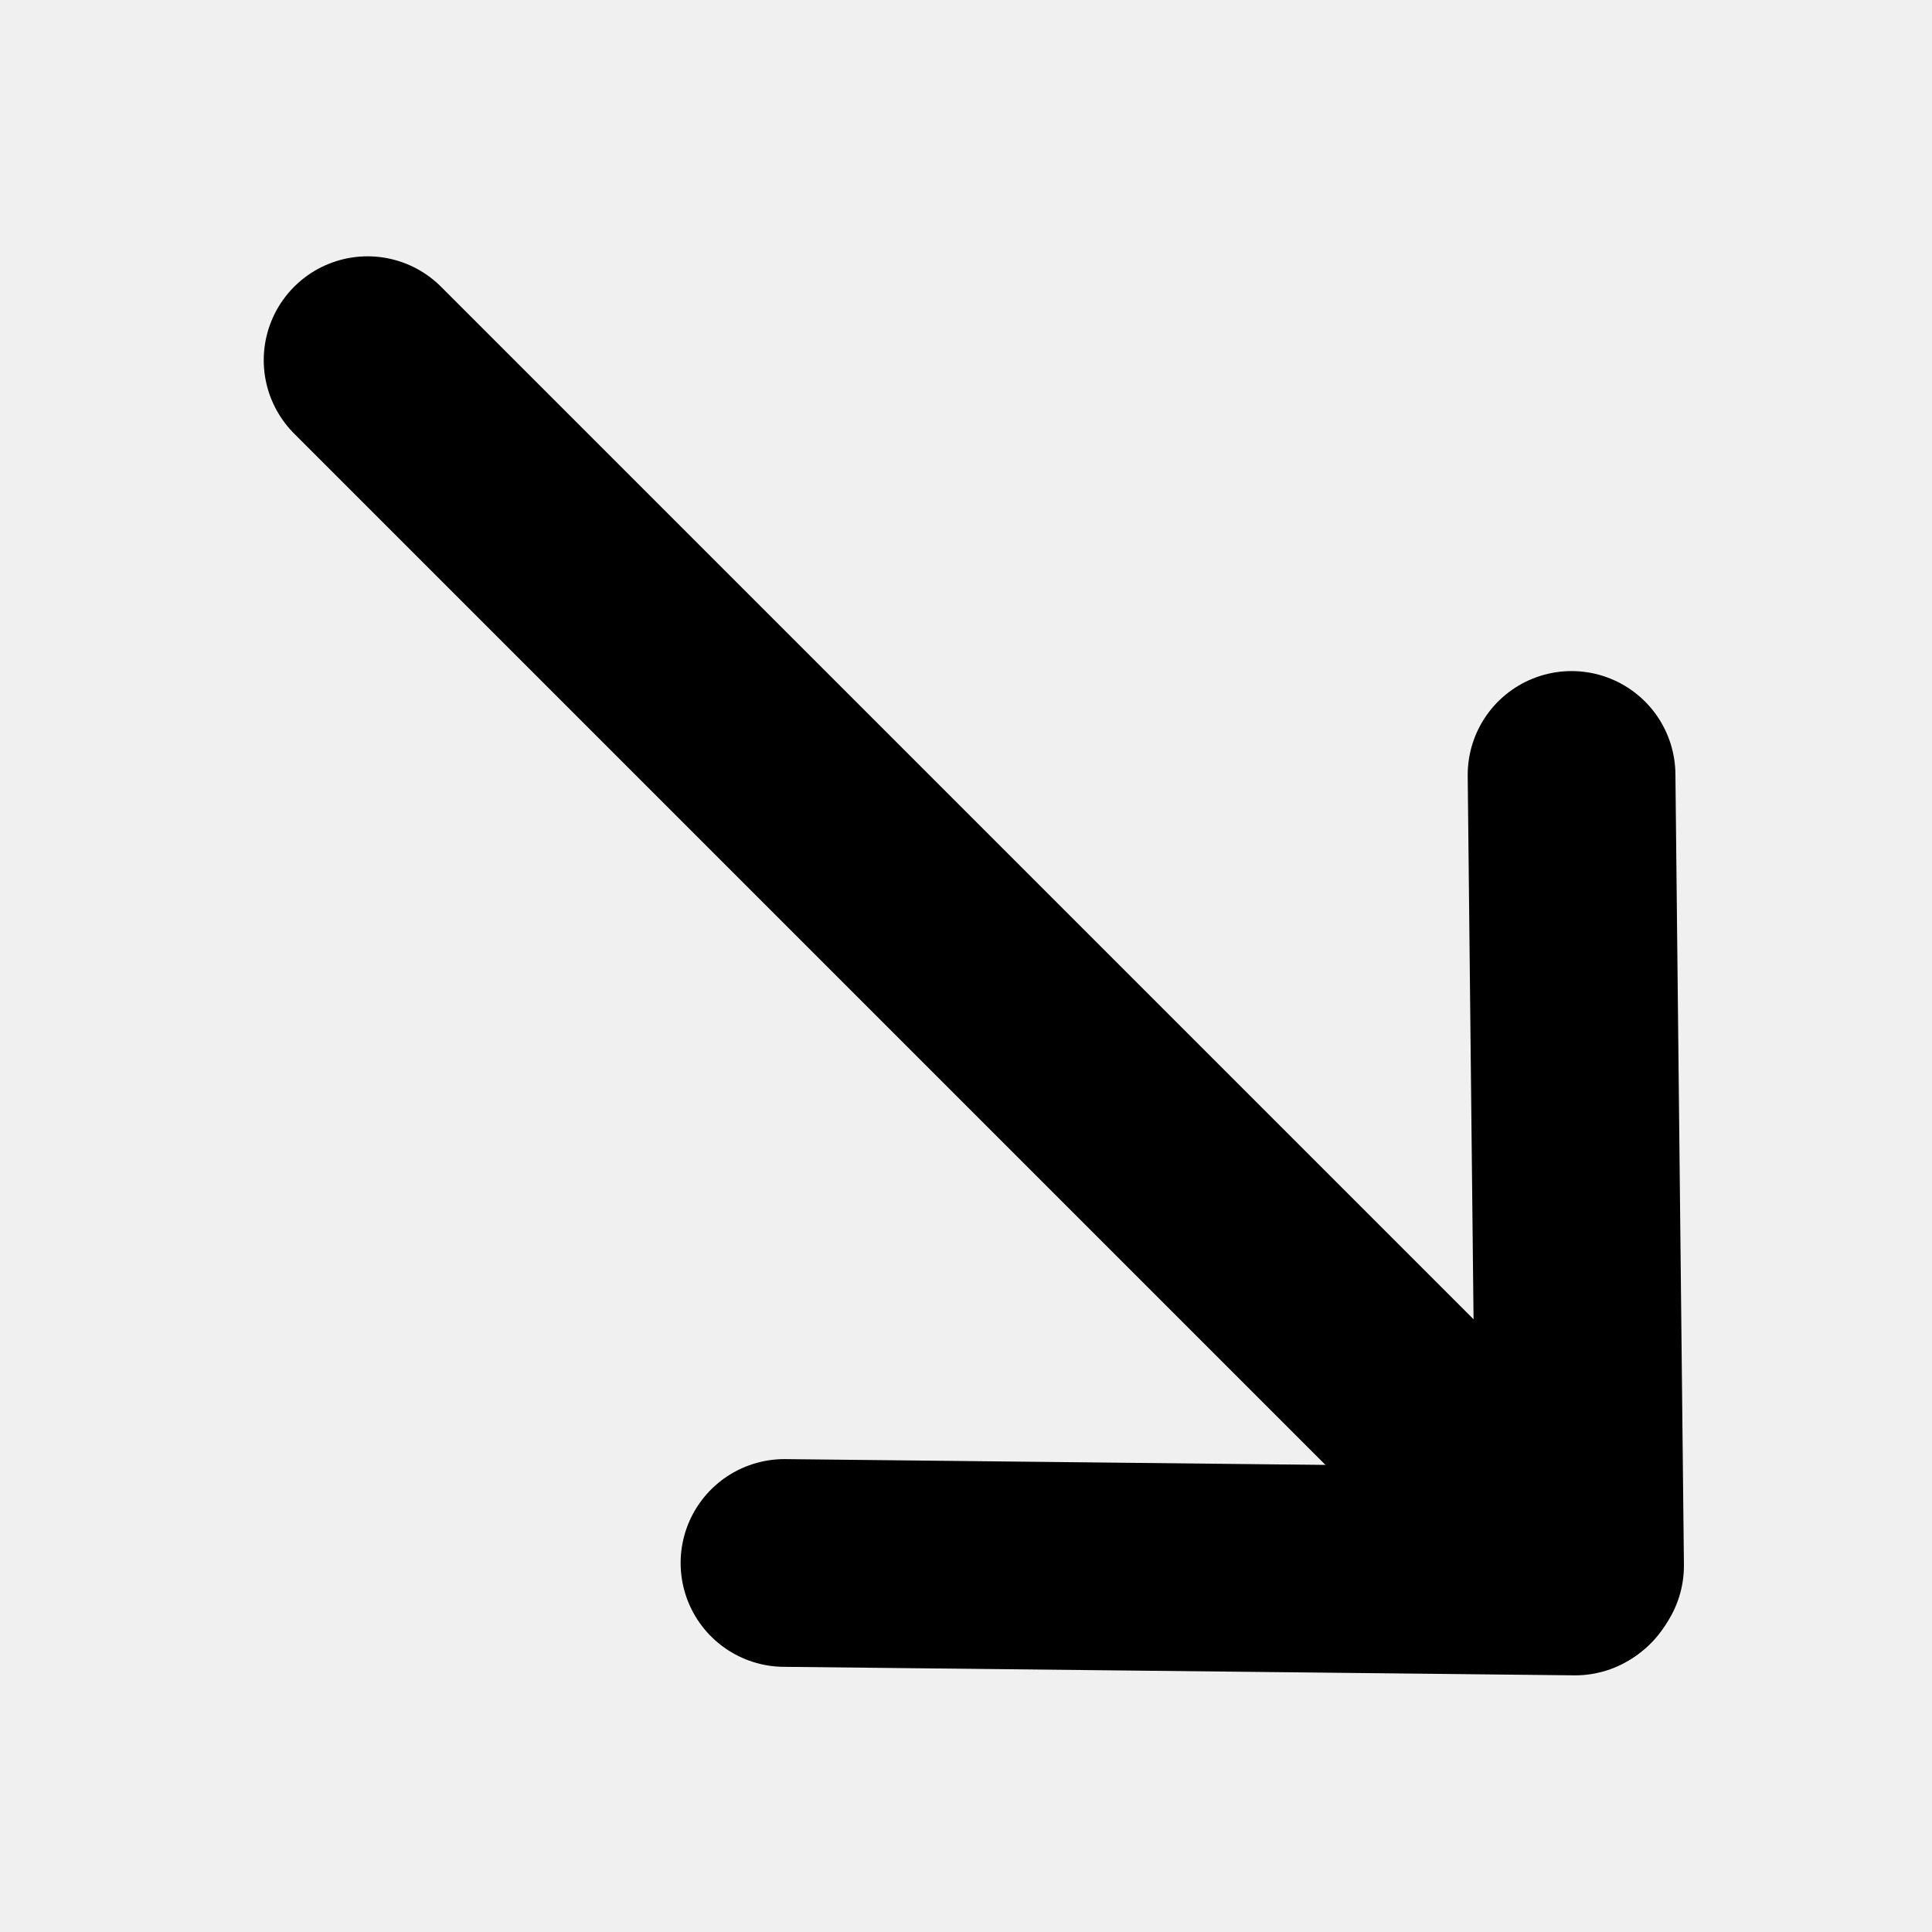
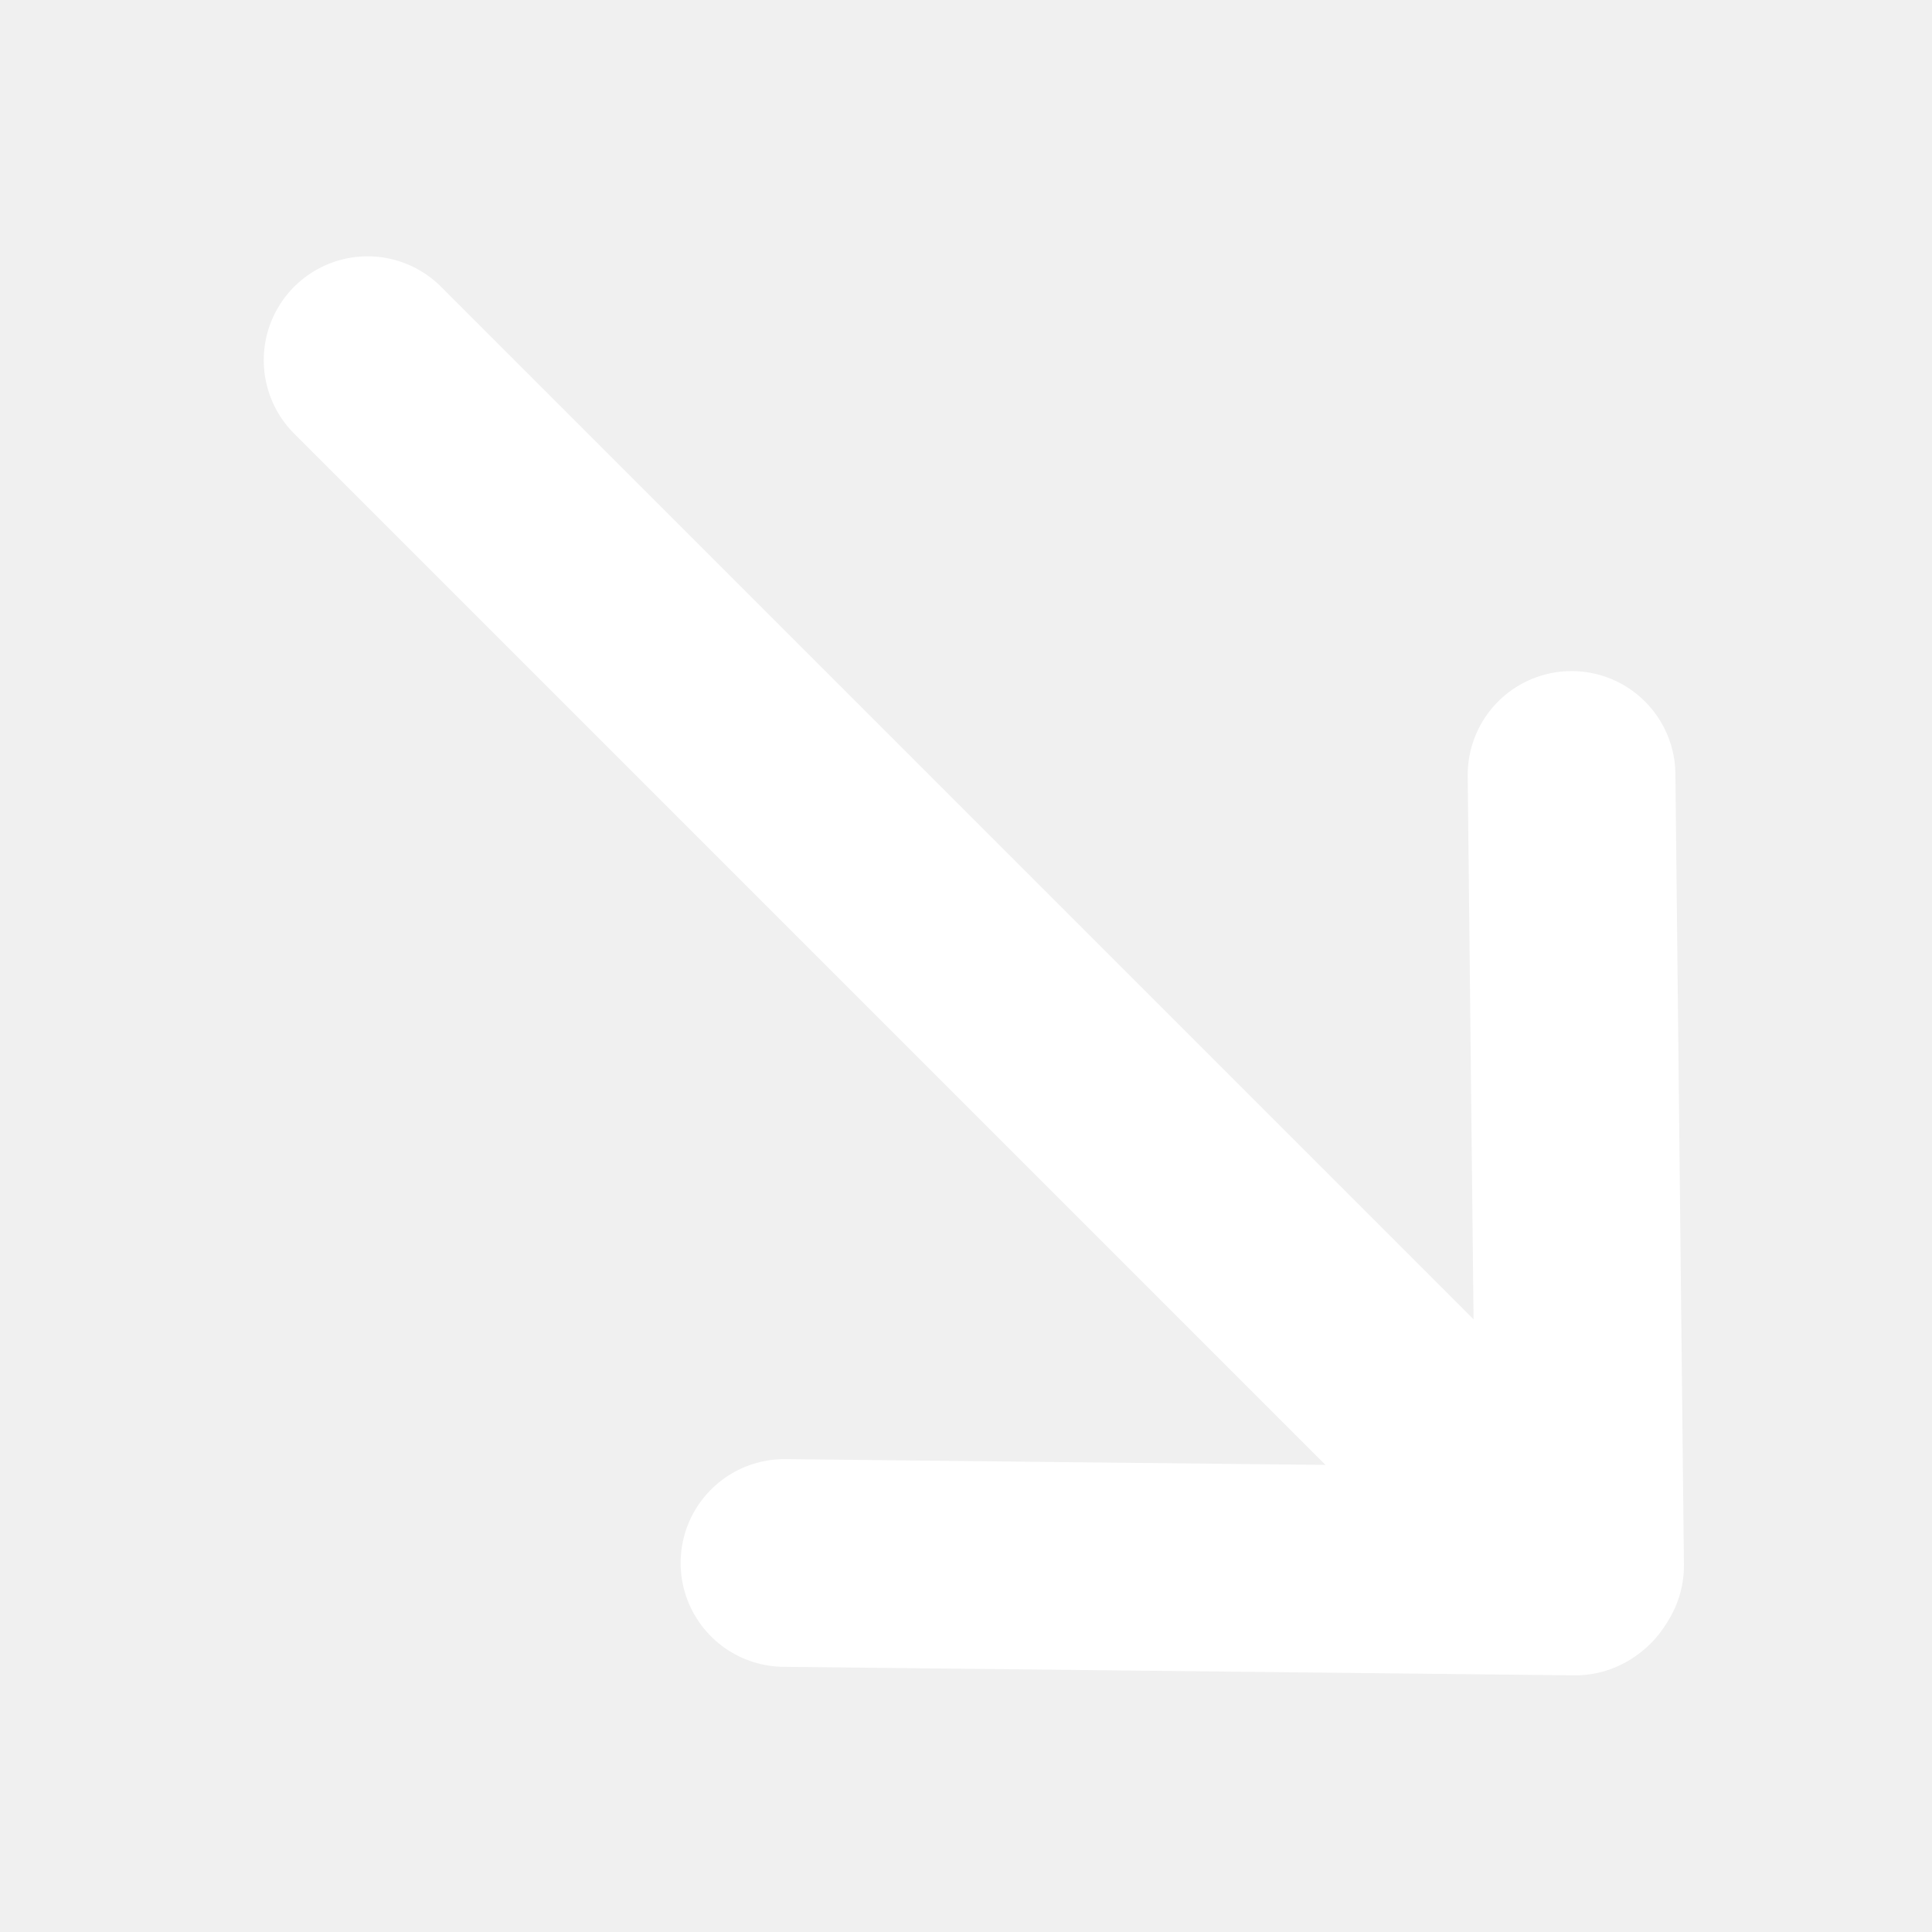
<svg xmlns="http://www.w3.org/2000/svg" width="210mm" height="210mm" viewBox="0 0 744.094 744.094" id="svg2" version="1.1">
  <defs id="defs4" />
  <g id="layer1" transform="translate(0,-308.2677)">
-     <path style="fill:none;fill-rule:evenodd;stroke:#000000;stroke-width:80;stroke-linecap:round;stroke-linejoin:round;stroke-miterlimit:4;stroke-dasharray:none;stroke-opacity:1" d="M 141.574,446.986 607.498,912.91" id="path3338" />
-     <path id="path4140" d="m 605.272,606.729 3.279,304.536" style="fill:none;fill-rule:evenodd;stroke:#000000;stroke-width:80;stroke-linecap:round;stroke-linejoin:round;stroke-miterlimit:4;stroke-dasharray:none;stroke-opacity:1" />
-     <path style="fill:none;fill-rule:evenodd;stroke:#000000;stroke-width:80;stroke-linecap:round;stroke-linejoin:round;stroke-miterlimit:4;stroke-dasharray:none;stroke-opacity:1" d="m 302.137,910.232 304.536,3.279" id="path4142" />
+     <path style="fill:none;fill-rule:evenodd;stroke:#ffffff;stroke-width:80;stroke-linecap:round;stroke-linejoin:round;stroke-miterlimit:4;stroke-dasharray:none;stroke-opacity:1" d="M 141.574,446.986 607.498,912.91" id="path3338" />
+     <path id="path4140" d="m 605.272,606.729 3.279,304.536" style="fill:none;fill-rule:evenodd;stroke:#ffffff;stroke-width:80;stroke-linecap:round;stroke-linejoin:round;stroke-miterlimit:4;stroke-dasharray:none;stroke-opacity:1" />
+     <path style="fill:none;fill-rule:evenodd;stroke:#ffffff;stroke-width:80;stroke-linecap:round;stroke-linejoin:round;stroke-miterlimit:4;stroke-dasharray:none;stroke-opacity:1" d="m 302.137,910.232 304.536,3.279" id="path4142" />
  </g>
</svg>
